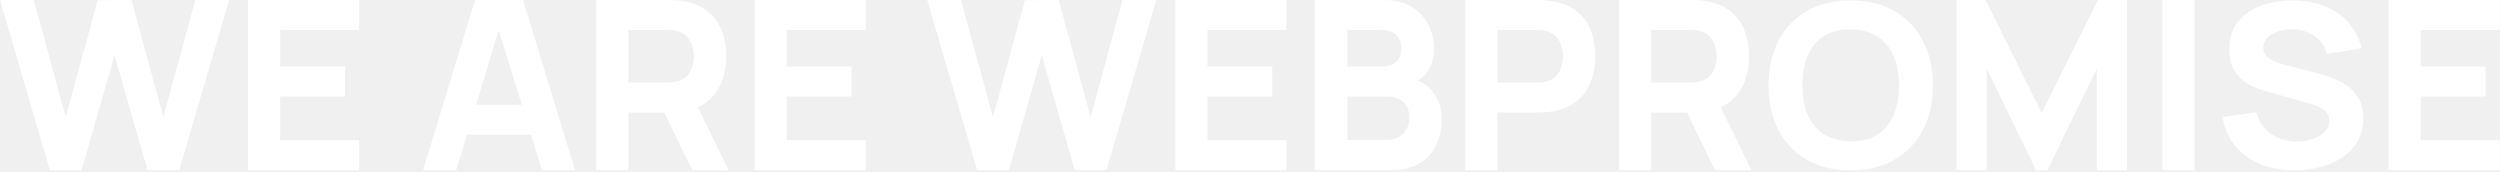
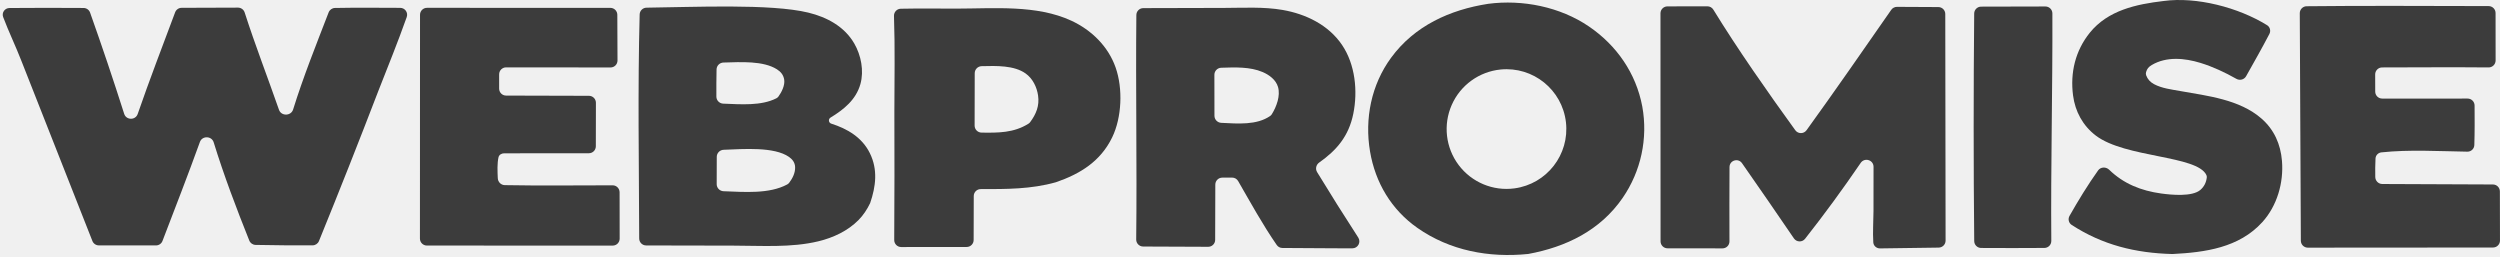
- <svg xmlns="http://www.w3.org/2000/svg" width="1795" height="123" viewBox="0 0 1795 123" fill="none">
-   <path d="M1715.02 122.223V0H1794.8V21.559H1738.1V47.701H1784.61V69.26H1738.1V100.664H1794.8V122.223H1715.02Z" fill="white" />
-   <path d="M1647.41 122.311C1638.3 122.311 1630.07 120.791 1622.72 117.75C1615.43 114.656 1609.42 110.258 1604.69 104.557C1600.02 98.802 1597.05 91.961 1595.8 84.034L1620.07 80.613C1621.78 87.346 1625.31 92.531 1630.66 96.168C1636.02 99.806 1642.11 101.625 1648.95 101.625C1652.77 101.625 1656.47 101.055 1660.06 99.915C1663.65 98.775 1666.58 97.091 1668.86 94.865C1671.19 92.639 1672.36 89.898 1672.36 86.64C1672.36 85.445 1672.16 84.305 1671.76 83.219C1671.42 82.079 1670.82 81.02 1669.97 80.043C1669.12 79.066 1667.89 78.143 1666.3 77.274C1664.76 76.406 1662.79 75.618 1660.4 74.912L1628.44 65.954C1626.05 65.302 1623.26 64.379 1620.07 63.185C1616.93 61.991 1613.89 60.28 1610.93 58.054C1607.96 55.828 1605.48 52.896 1603.49 49.259C1601.55 45.567 1600.59 40.925 1600.59 35.332C1600.59 27.46 1602.67 20.917 1606.82 15.705C1610.98 10.493 1616.54 6.611 1623.49 4.059C1630.44 1.507 1638.13 0.258 1646.56 0.313C1655.04 0.421 1662.62 1.806 1669.29 4.466C1675.95 7.127 1681.53 11.009 1686.03 16.112C1690.53 21.162 1693.78 27.351 1695.78 34.681L1670.65 38.753C1669.74 34.952 1668.06 31.749 1665.61 29.143C1663.16 26.537 1660.23 24.555 1656.81 23.198C1653.45 21.84 1649.92 21.107 1646.22 20.999C1642.57 20.89 1639.12 21.379 1635.88 22.465C1632.69 23.496 1630.07 25.016 1628.01 27.025C1626.02 29.034 1625.02 31.423 1625.02 34.192C1625.02 36.744 1625.85 38.834 1627.5 40.463C1629.15 42.038 1631.23 43.313 1633.74 44.291C1636.25 45.268 1638.81 46.083 1641.43 46.734L1662.79 52.272C1665.98 53.086 1669.51 54.172 1673.39 55.53C1677.26 56.833 1680.96 58.679 1684.5 61.068C1688.09 63.402 1691.02 66.497 1693.3 70.352C1695.63 74.207 1696.8 79.093 1696.8 85.011C1696.8 91.309 1695.41 96.82 1692.61 101.544C1689.88 106.213 1686.18 110.095 1681.51 113.19C1676.83 116.23 1671.54 118.51 1665.61 120.031C1659.74 121.551 1653.68 122.311 1647.41 122.311Z" fill="white" />
-   <path d="M1552.59 122.223V0H1575.68V122.223H1552.59Z" fill="white" />
-   <path d="M1404.85 122.223V0H1425.56L1465.96 81.142L1506.36 0H1527.07V122.223H1505.52V49.229L1470.04 122.223H1461.89L1426.41 49.229V122.223H1404.85Z" fill="white" />
-   <path d="M1328.8 122.311C1316.63 122.311 1306.12 119.763 1297.27 114.666C1288.48 109.569 1281.69 102.439 1276.9 93.275C1272.17 84.112 1269.8 73.457 1269.8 61.311C1269.8 49.165 1272.17 38.511 1276.9 29.347C1281.69 20.183 1288.48 13.053 1297.27 7.956C1306.12 2.859 1316.63 0.311 1328.8 0.311C1340.97 0.311 1351.45 2.859 1360.24 7.956C1369.09 13.053 1375.88 20.183 1380.62 29.347C1385.41 38.511 1387.8 49.165 1387.8 61.311C1387.8 73.457 1385.41 84.112 1380.62 93.275C1375.88 102.439 1369.09 109.569 1360.24 114.666C1351.45 119.763 1340.97 122.311 1328.8 122.311ZM1328.8 101.49C1336.52 101.598 1342.95 99.999 1348.07 96.691C1353.2 93.383 1357.03 88.693 1359.57 82.62C1362.16 76.547 1363.46 69.444 1363.46 61.311C1363.46 53.178 1362.16 46.129 1359.57 40.164C1357.03 34.2 1353.2 29.564 1348.07 26.256C1342.95 22.949 1336.52 21.241 1328.8 21.132C1321.08 21.024 1314.66 22.623 1309.53 25.931C1304.4 29.239 1300.54 33.929 1297.95 40.002C1295.41 46.075 1294.14 53.178 1294.14 61.311C1294.14 69.444 1295.41 76.493 1297.95 82.458C1300.54 88.422 1304.4 93.058 1309.53 96.366C1314.66 99.673 1321.08 101.381 1328.8 101.49Z" fill="white" />
-   <path d="M1162.49 122.223V0H1214.09C1215.28 0 1216.87 0.057 1218.85 0.17C1220.88 0.226 1222.69 0.396 1224.28 0.679C1231.58 1.811 1237.55 4.216 1242.19 7.894C1246.88 11.572 1250.34 16.212 1252.54 21.813C1254.75 27.359 1255.85 33.555 1255.85 40.401C1255.85 50.643 1253.31 59.414 1248.21 66.713C1243.12 73.956 1235.14 78.426 1224.28 80.124L1214.09 80.803H1185.57V122.223H1162.49ZM1231.41 122.223L1207.3 72.485L1231.07 67.901L1257.55 122.223H1231.41ZM1185.57 59.244H1213.07C1214.26 59.244 1215.56 59.188 1216.98 59.074C1218.39 58.961 1219.7 58.735 1220.88 58.395C1224 57.547 1226.4 56.132 1228.1 54.151C1229.8 52.114 1230.96 49.879 1231.58 47.446C1232.26 44.956 1232.6 42.608 1232.6 40.401C1232.6 38.195 1232.26 35.875 1231.58 33.441C1230.96 30.952 1229.8 28.717 1228.1 26.736C1226.4 24.699 1224 23.256 1220.88 22.407C1219.7 22.068 1218.39 21.842 1216.98 21.729C1215.56 21.615 1214.26 21.559 1213.07 21.559H1185.57V59.244Z" fill="white" />
-   <path d="M1052.08 122.223V0H1103.69C1104.88 0 1106.46 0.057 1108.44 0.17C1110.48 0.226 1112.29 0.396 1113.87 0.679C1121.17 1.811 1127.14 4.216 1131.78 7.894C1136.48 11.572 1139.93 16.212 1142.14 21.813C1144.34 27.359 1145.45 33.555 1145.45 40.401C1145.45 47.248 1144.31 53.472 1142.05 59.074C1139.84 64.62 1136.39 69.231 1131.7 72.909C1127.06 76.587 1121.12 78.992 1113.87 80.124C1112.29 80.35 1110.48 80.52 1108.44 80.633C1106.4 80.746 1104.82 80.803 1103.69 80.803H1075.17V122.223H1052.08ZM1075.17 59.244H1102.67C1103.86 59.244 1105.16 59.188 1106.57 59.074C1107.99 58.961 1109.29 58.735 1110.48 58.395C1113.59 57.547 1115.99 56.132 1117.69 54.151C1119.39 52.114 1120.55 49.879 1121.17 47.446C1121.85 44.956 1122.19 42.608 1122.19 40.401C1122.19 38.195 1121.85 35.875 1121.17 33.441C1120.55 30.952 1119.39 28.717 1117.69 26.736C1115.99 24.699 1113.59 23.256 1110.48 22.407C1109.29 22.068 1107.99 21.842 1106.57 21.729C1105.16 21.615 1103.86 21.559 1102.67 21.559H1075.17V59.244Z" fill="white" />
-   <path d="M943.996 122.223V0H992.885C1001.6 0 1008.64 1.754 1014.02 5.262C1019.4 8.714 1023.33 13.071 1025.82 18.333C1028.31 23.596 1029.55 28.915 1029.55 34.29C1029.55 41.137 1028 46.824 1024.88 51.35C1021.83 55.877 1017.61 58.904 1012.24 60.432V56.188C1019.88 57.773 1025.59 61.309 1029.38 66.798C1033.23 72.287 1035.15 78.426 1035.15 85.216C1035.15 92.516 1033.8 98.938 1031.08 104.483C1028.42 110.029 1024.35 114.386 1018.86 117.554C1013.37 120.667 1006.47 122.223 998.147 122.223H943.996ZM967.422 100.494H995.771C998.883 100.494 1001.66 99.844 1004.09 98.542C1006.52 97.184 1008.42 95.317 1009.78 92.94C1011.19 90.507 1011.9 87.65 1011.9 84.368C1011.9 81.482 1011.3 78.907 1010.12 76.644C1008.93 74.38 1007.12 72.598 1004.68 71.297C1002.31 69.939 999.336 69.26 995.771 69.26H967.422V100.494ZM967.422 47.701H992.546C995.148 47.701 997.468 47.248 999.506 46.343C1001.54 45.437 1003.16 44.051 1004.34 42.184C1005.53 40.26 1006.13 37.798 1006.13 34.8C1006.13 31.065 1004.97 27.924 1002.65 25.378C1000.33 22.832 996.959 21.559 992.546 21.559H967.422V47.701Z" fill="white" />
-   <path d="M843.867 122.223V0H923.651V21.559H866.954V47.701H913.466V69.26H866.954V100.664H923.651V122.223H843.867Z" fill="white" />
-   <path d="M701.572 122.223L665.754 0H690.029L712.945 84.028L735.862 0.17L760.137 0L783.054 84.028L805.97 0H830.245L794.427 122.223H771.68L748 39.722L724.319 122.223H701.572Z" fill="white" />
-   <path d="M541.824 122.223V0H621.608V21.559H564.911V47.701H611.423V69.26H564.911V100.664H621.608V122.223H541.824Z" fill="white" />
-   <path d="M428.102 122.223V0H479.707C480.895 0 482.479 0.057 484.46 0.17C486.497 0.226 488.308 0.396 489.892 0.679C497.191 1.811 503.161 4.216 507.801 7.894C512.497 11.572 515.949 16.212 518.156 21.813C520.363 27.359 521.466 33.555 521.466 40.401C521.466 50.643 518.92 59.414 513.827 66.713C508.735 73.956 500.756 78.426 489.892 80.124L479.707 80.803H451.188V122.223H428.102ZM497.022 122.223L472.917 72.485L496.682 67.901L523.164 122.223H497.022ZM451.188 59.244H478.688C479.876 59.244 481.178 59.188 482.593 59.074C484.007 58.961 485.309 58.735 486.497 58.395C489.609 57.547 492.014 56.132 493.711 54.151C495.409 52.114 496.569 49.879 497.191 47.446C497.87 44.956 498.21 42.608 498.21 40.401C498.21 38.195 497.87 35.875 497.191 33.441C496.569 30.952 495.409 28.717 493.711 26.736C492.014 24.699 489.609 23.256 486.497 22.407C485.309 22.068 484.007 21.842 482.593 21.729C481.178 21.615 479.876 21.559 478.688 21.559H451.188V59.244Z" fill="white" />
-   <path d="M303.738 122.223L341.084 0H375.544L412.89 122.223H389.124L355.853 14.429H360.266L327.504 122.223H303.738ZM326.146 96.76V75.201H390.652V96.76H326.146Z" fill="white" />
-   <path d="M178.113 122.223V0H257.898V21.559H201.2V47.701H247.712V69.26H201.2V100.664H257.898V122.223H178.113Z" fill="white" />
-   <path d="M35.818 122.223L0 0H24.275L47.191 84.028L70.108 0.17L94.383 0L117.3 84.028L140.217 0H164.491L128.673 122.223H105.926L82.246 39.722L58.565 122.223H35.818Z" fill="white" />
+ <svg xmlns="http://www.w3.org/2000/svg" width="1795" height="184" viewBox="0 0 1795 184" fill="none">
+   <path d="M1506.43 122.364C1508.29 119.742 1512.12 119.654 1514.42 121.899C1524.67 131.87 1537.26 136.955 1551.81 138.943C1559.1 139.937 1573.9 141.373 1579.79 136.416C1582.57 134.075 1584.04 131.001 1584.46 127.529C1584.53 126.907 1584.47 126.272 1584.2 125.704C1577.58 111.457 1525.9 113.441 1504.77 97.33C1495.47 90.239 1489.96 80.067 1488.45 68.525C1486.32 52.22 1490.07 36.438 1500.45 23.538C1513.48 7.351 1533.89 3.015 1553.44 0.722C1577.04 -2.484 1607.12 5.289 1627.77 18.094C1629.9 19.417 1630.58 22.165 1629.42 24.389C1624.07 34.615 1618.37 44.673 1612.7 54.725C1611.32 57.168 1608.21 57.996 1605.76 56.621C1597.51 51.983 1588.9 47.906 1579.85 45.138C1568.64 41.713 1555.58 40.408 1545.01 46.649C1542.61 48.07 1541.59 49.397 1540.9 51.714C1540.66 52.484 1540.67 53.312 1540.94 54.069C1541.96 56.88 1543.88 58.972 1546.6 60.425C1552.24 63.44 1559.14 64.243 1565.35 65.353C1585.01 68.861 1607.9 71.382 1623.63 85.027C1632.84 93.013 1637.48 103.543 1638.46 115.566C1639.74 131.237 1634.94 147.856 1624.29 159.556C1607.57 177.923 1583.21 181.215 1559.78 182.391C1533.19 181.709 1509.54 175.853 1487.44 161.472C1485.3 160.075 1484.65 157.248 1485.91 155.021C1492.13 144.039 1499.08 132.679 1506.43 122.364Z" fill="#3C3C3C" />
+   <path d="M1097.31 182.341C1069.23 185.214 1041.1 180.035 1017.68 163.626C999.028 150.562 987.459 131.119 983.682 108.739C979.709 85.191 984.605 60.843 998.796 41.471C1015.6 18.526 1041.03 6.999 1068.48 2.749C1093.19 -0.511 1120.17 4.912 1140.85 18.996C1160.81 32.587 1174.69 52.639 1179.16 76.474C1183.32 99.364 1178.24 122.972 1165.04 142.127C1148.98 165.424 1124.51 177.322 1097.31 182.341ZM1077.46 49.908C1062 51.425 1048.56 61.169 1042.32 75.392C1036.07 89.615 1037.99 106.102 1047.33 118.512C1056.67 130.923 1071.98 137.324 1087.38 135.254C1110.6 132.132 1127.04 110.983 1124.34 87.708C1121.63 64.434 1100.78 47.619 1077.46 49.908Z" fill="#3C3C3C" />
+   <path d="M1197.28 178.287C1194.52 178.284 1192.28 176.047 1192.28 173.289L1192.22 9.585C1192.22 6.826 1194.45 4.588 1197.21 4.583L1225.91 4.533C1227.66 4.53 1229.28 5.442 1230.19 6.935C1247.32 34.905 1269.45 66.501 1289.02 93.51C1291.01 96.258 1295.1 96.256 1297.09 93.505C1317.67 65.015 1337.83 35.915 1357.91 7.068C1358.85 5.718 1360.39 4.917 1362.04 4.925L1391.74 5.073C1394.49 5.086 1396.71 7.317 1396.71 10.066L1396.93 172.769C1396.93 175.505 1394.73 177.736 1392 177.775L1349.89 178.362C1347.35 178.398 1345.18 176.529 1345.02 173.998C1344.56 166.604 1345.14 158.752 1345.17 151.49C1345.25 140.905 1345.26 130.32 1345.2 119.735C1345.17 114.807 1338.75 112.898 1335.98 116.967C1323.32 135.505 1309.87 153.924 1296.04 171.449C1293.96 174.089 1289.91 173.929 1288.02 171.151C1275.71 153.09 1263.29 135.098 1250.77 117.177C1248.01 113.217 1241.84 115.104 1241.79 119.934C1241.62 137.731 1241.76 155.552 1241.75 173.342C1241.75 176.102 1239.51 178.335 1236.75 178.332L1197.28 178.287Z" fill="#3C3C3C" />
+   <path d="M1422.45 178.036C1419.72 178.019 1417.52 175.817 1417.49 173.091C1416.96 118.635 1416.96 64.172 1417.47 9.716C1417.49 6.979 1419.72 4.772 1422.45 4.766L1468.6 4.656C1471.35 4.65 1473.6 6.872 1473.61 9.627C1473.82 64.074 1472.4 118.525 1472.84 172.971C1472.87 175.735 1470.65 177.998 1467.88 178.018C1452.74 178.128 1437.59 178.133 1422.45 178.036Z" fill="#3C3C3C" />
+   <path d="M1657.01 177.813C1654.25 177.815 1652.02 175.591 1652.01 172.837L1651.24 9.503C1651.23 6.758 1653.43 4.516 1656.17 4.484C1699.7 3.983 1743.29 4.343 1786.82 4.369C1789.58 4.37 1791.82 6.606 1791.82 9.366L1791.85 43.408C1791.85 46.194 1789.58 48.445 1786.79 48.418C1761.33 48.179 1735.84 48.39 1710.38 48.419C1707.61 48.422 1705.37 50.669 1705.38 53.437L1705.41 65.789C1705.42 68.545 1707.66 70.774 1710.41 70.774L1771.75 70.772C1774.5 70.772 1776.73 72.99 1776.75 75.737C1776.82 85.209 1776.87 94.672 1776.57 104.139C1776.49 106.825 1774.27 108.938 1771.58 108.897C1751.31 108.59 1729.88 107.268 1709.83 109.406C1707.55 109.649 1705.76 111.466 1705.62 113.757C1705.35 118.159 1705.41 122.652 1705.45 127.088C1705.48 129.852 1707.72 132.104 1710.48 132.115L1789.93 132.45C1792.68 132.462 1794.9 134.69 1794.91 137.439L1794.99 172.706C1794.99 175.471 1792.75 177.716 1789.99 177.718L1657.01 177.813Z" fill="#3C3C3C" />
+   <path d="M70.988 176.195C68.935 176.194 67.092 174.938 66.339 173.029L15.506 44.072C11.377 33.374 6.309 22.983 2.267 12.245C1.077 9.084 3.44 5.78 6.819 5.753C24.551 5.61 42.284 5.602 60.015 5.727C62.113 5.742 63.978 7.067 64.681 9.044C73.249 33.139 81.411 57.377 89.164 81.745C90.64 86.386 97.272 86.448 98.863 81.846C107.327 57.365 116.668 33.11 125.734 8.866C126.463 6.916 128.322 5.62 130.404 5.613L170.877 5.475C173.067 5.468 175.006 6.888 175.675 8.973C183.208 32.434 192.19 55.511 200.31 78.833C201.95 83.544 208.974 83.375 210.457 78.612C217.787 55.068 227.128 31.813 235.956 8.916C236.685 7.026 238.479 5.758 240.505 5.718C256.097 5.412 271.736 5.594 287.339 5.635C290.766 5.644 293.179 9.013 292.035 12.245C285.707 30.125 278.542 47.729 271.621 65.379C257.786 101.414 243.585 137.305 229.023 173.051C228.261 174.922 226.447 176.15 224.427 176.159C210.787 176.221 197.148 176.115 183.511 175.843C181.51 175.803 179.727 174.569 178.983 172.71C169.796 149.736 160.769 126.014 153.431 102.215C151.983 97.52 145.2 97.317 143.533 101.939C134.943 125.756 125.709 149.361 116.664 173.002C115.923 174.94 114.063 176.22 111.989 176.219L70.988 176.195Z" fill="#3C3C3C" />
+   <path d="M306.509 176.307C303.747 176.307 301.509 174.067 301.51 171.305L301.573 10.617C301.574 7.856 303.813 5.619 306.574 5.619L438.241 5.645C440.995 5.645 443.23 7.872 443.24 10.625L443.368 43.419C443.379 46.19 441.134 48.441 438.364 48.438L363.392 48.372C360.629 48.369 358.388 50.608 358.388 53.37L358.384 63.626C358.384 66.383 360.614 68.62 363.371 68.628L422.881 68.79C425.641 68.798 427.872 71.04 427.867 73.8L427.806 105.04C427.801 107.796 425.566 110.028 422.81 110.031L361.968 110.079C360.097 110.081 358.344 111.128 357.921 112.95C356.933 117.214 357.187 123.094 357.409 127.98C357.532 130.679 359.725 132.877 362.427 132.927C388.211 133.412 414.083 133.054 439.878 133.058C442.632 133.059 444.862 135.291 444.867 138.045L444.92 171.329C444.925 174.094 442.684 176.337 439.919 176.337L306.509 176.307Z" fill="#3C3C3C" />
+   <path d="M463.934 176.232C461.181 176.227 458.951 173.997 458.942 171.244C458.768 117.696 457.855 63.904 459.272 10.386C459.344 7.688 461.531 5.541 464.23 5.512C497.088 5.153 553.407 2.474 580.424 9.069C593.701 12.31 606.267 18.998 613.332 31.181C618.252 39.662 620.463 50.846 617.761 60.407C614.571 71.689 605.779 78.662 596.31 84.438C594.573 85.497 594.886 88.155 596.827 88.766C608.464 92.453 618.998 98.681 624.567 109.997C630.369 121.79 628.877 133.785 624.79 145.761C622.708 150.187 619.856 154.519 616.414 158.001C608.698 165.808 598.273 170.658 587.7 173.227C568.164 177.976 546.568 176.38 526.572 176.359L463.934 176.232ZM519.444 44.902C516.743 44.98 514.539 47.143 514.487 49.845C514.361 56.366 514.319 62.887 514.361 69.408C514.379 72.117 516.565 74.309 519.272 74.415C531.813 74.906 546.631 76.128 557.457 70.565C558.027 70.272 558.523 69.854 558.903 69.338C561.282 66.109 563.659 61.194 563.067 57.279C562.555 53.881 560.669 51.548 557.847 49.763C548.031 43.557 531.965 44.542 519.444 44.902ZM519.583 107.543C516.846 107.647 514.643 109.876 514.636 112.615L514.585 132.223C514.578 134.966 516.782 137.205 519.523 137.301C534.488 137.83 552.286 139.406 565.242 132.419C565.797 132.119 566.279 131.702 566.658 131.198C569.098 127.946 571.023 124.186 570.898 119.988C570.805 116.786 568.99 114.381 566.459 112.634C555.77 105.258 534.117 106.993 519.583 107.543Z" fill="#3C3C3C" />
+   <path d="M820.777 177.008C817.997 176.997 815.761 174.721 815.793 171.941C816.405 118.225 815.361 64.483 815.902 10.77C815.929 8.037 818.151 5.837 820.884 5.83L879.106 5.682C892.867 5.64 907.238 4.784 920.845 7.126C937.555 10.003 953.871 17.892 963.594 32.283C973.053 46.283 974.986 65.352 971.671 81.67C968.382 97.858 959.673 107.885 947.17 116.714C944.965 118.271 944.27 121.261 945.674 123.566C955.299 139.364 965.146 155.025 975.212 170.544C977.378 173.882 974.984 178.303 971.004 178.297L958.805 178.278C946.11 178.27 933.414 178.191 920.72 178.043C919.121 178.024 917.625 177.242 916.714 175.927C906.569 161.286 897.887 145.434 888.986 130.007C888.092 128.458 886.437 127.51 884.65 127.516L877.582 127.539C874.832 127.548 872.606 129.775 872.598 132.525L872.487 172.215C872.479 174.979 870.23 177.212 867.466 177.201L820.777 177.008ZM876.844 48.638C874.114 48.727 871.926 50.963 871.93 53.694L871.976 83.129C871.98 85.844 874.149 88.065 876.86 88.2C888.711 88.791 902.43 89.983 912.02 83.233C912.486 82.905 912.877 82.483 913.177 81.999C916.54 76.583 919.429 68.808 917.629 62.502C916.147 57.311 911.297 53.742 906.555 51.721C897.55 47.879 886.802 48.315 876.844 48.638Z" fill="#3C3C3C" />
+   <path d="M647.058 177.374C644.282 177.377 642.034 175.116 642.052 172.339C642.244 141.676 642.28 111.013 642.158 80.347C642.172 57.431 642.675 34.374 641.881 11.46C641.784 8.676 643.959 6.329 646.744 6.271C660.092 5.99 673.488 6.198 686.831 6.185C713.58 6.16 744.313 3.312 769.212 14.856C783.679 21.563 795.695 33.261 801.034 48.521C806.293 63.555 805.52 84.272 798.535 98.653C790.16 115.892 775.531 124.875 758.15 130.845C740.26 135.894 722.468 135.789 704.142 135.774C701.39 135.772 699.16 138 699.153 140.752L699.077 172.335C699.07 175.09 696.837 177.32 694.082 177.323L647.058 177.374ZM704.828 47.509C702.079 47.575 699.855 49.815 699.849 52.566L699.774 90.168C699.769 92.928 702 95.176 704.759 95.212C716.657 95.368 727.785 95.483 738.439 88.817C738.916 88.519 739.334 88.13 739.669 87.678C743.937 81.914 746.422 75.968 745.337 68.57C744.444 62.474 741.516 56.435 736.432 52.787C728.164 46.851 715.409 47.254 704.828 47.509Z" fill="#3C3C3C" />
</svg>
